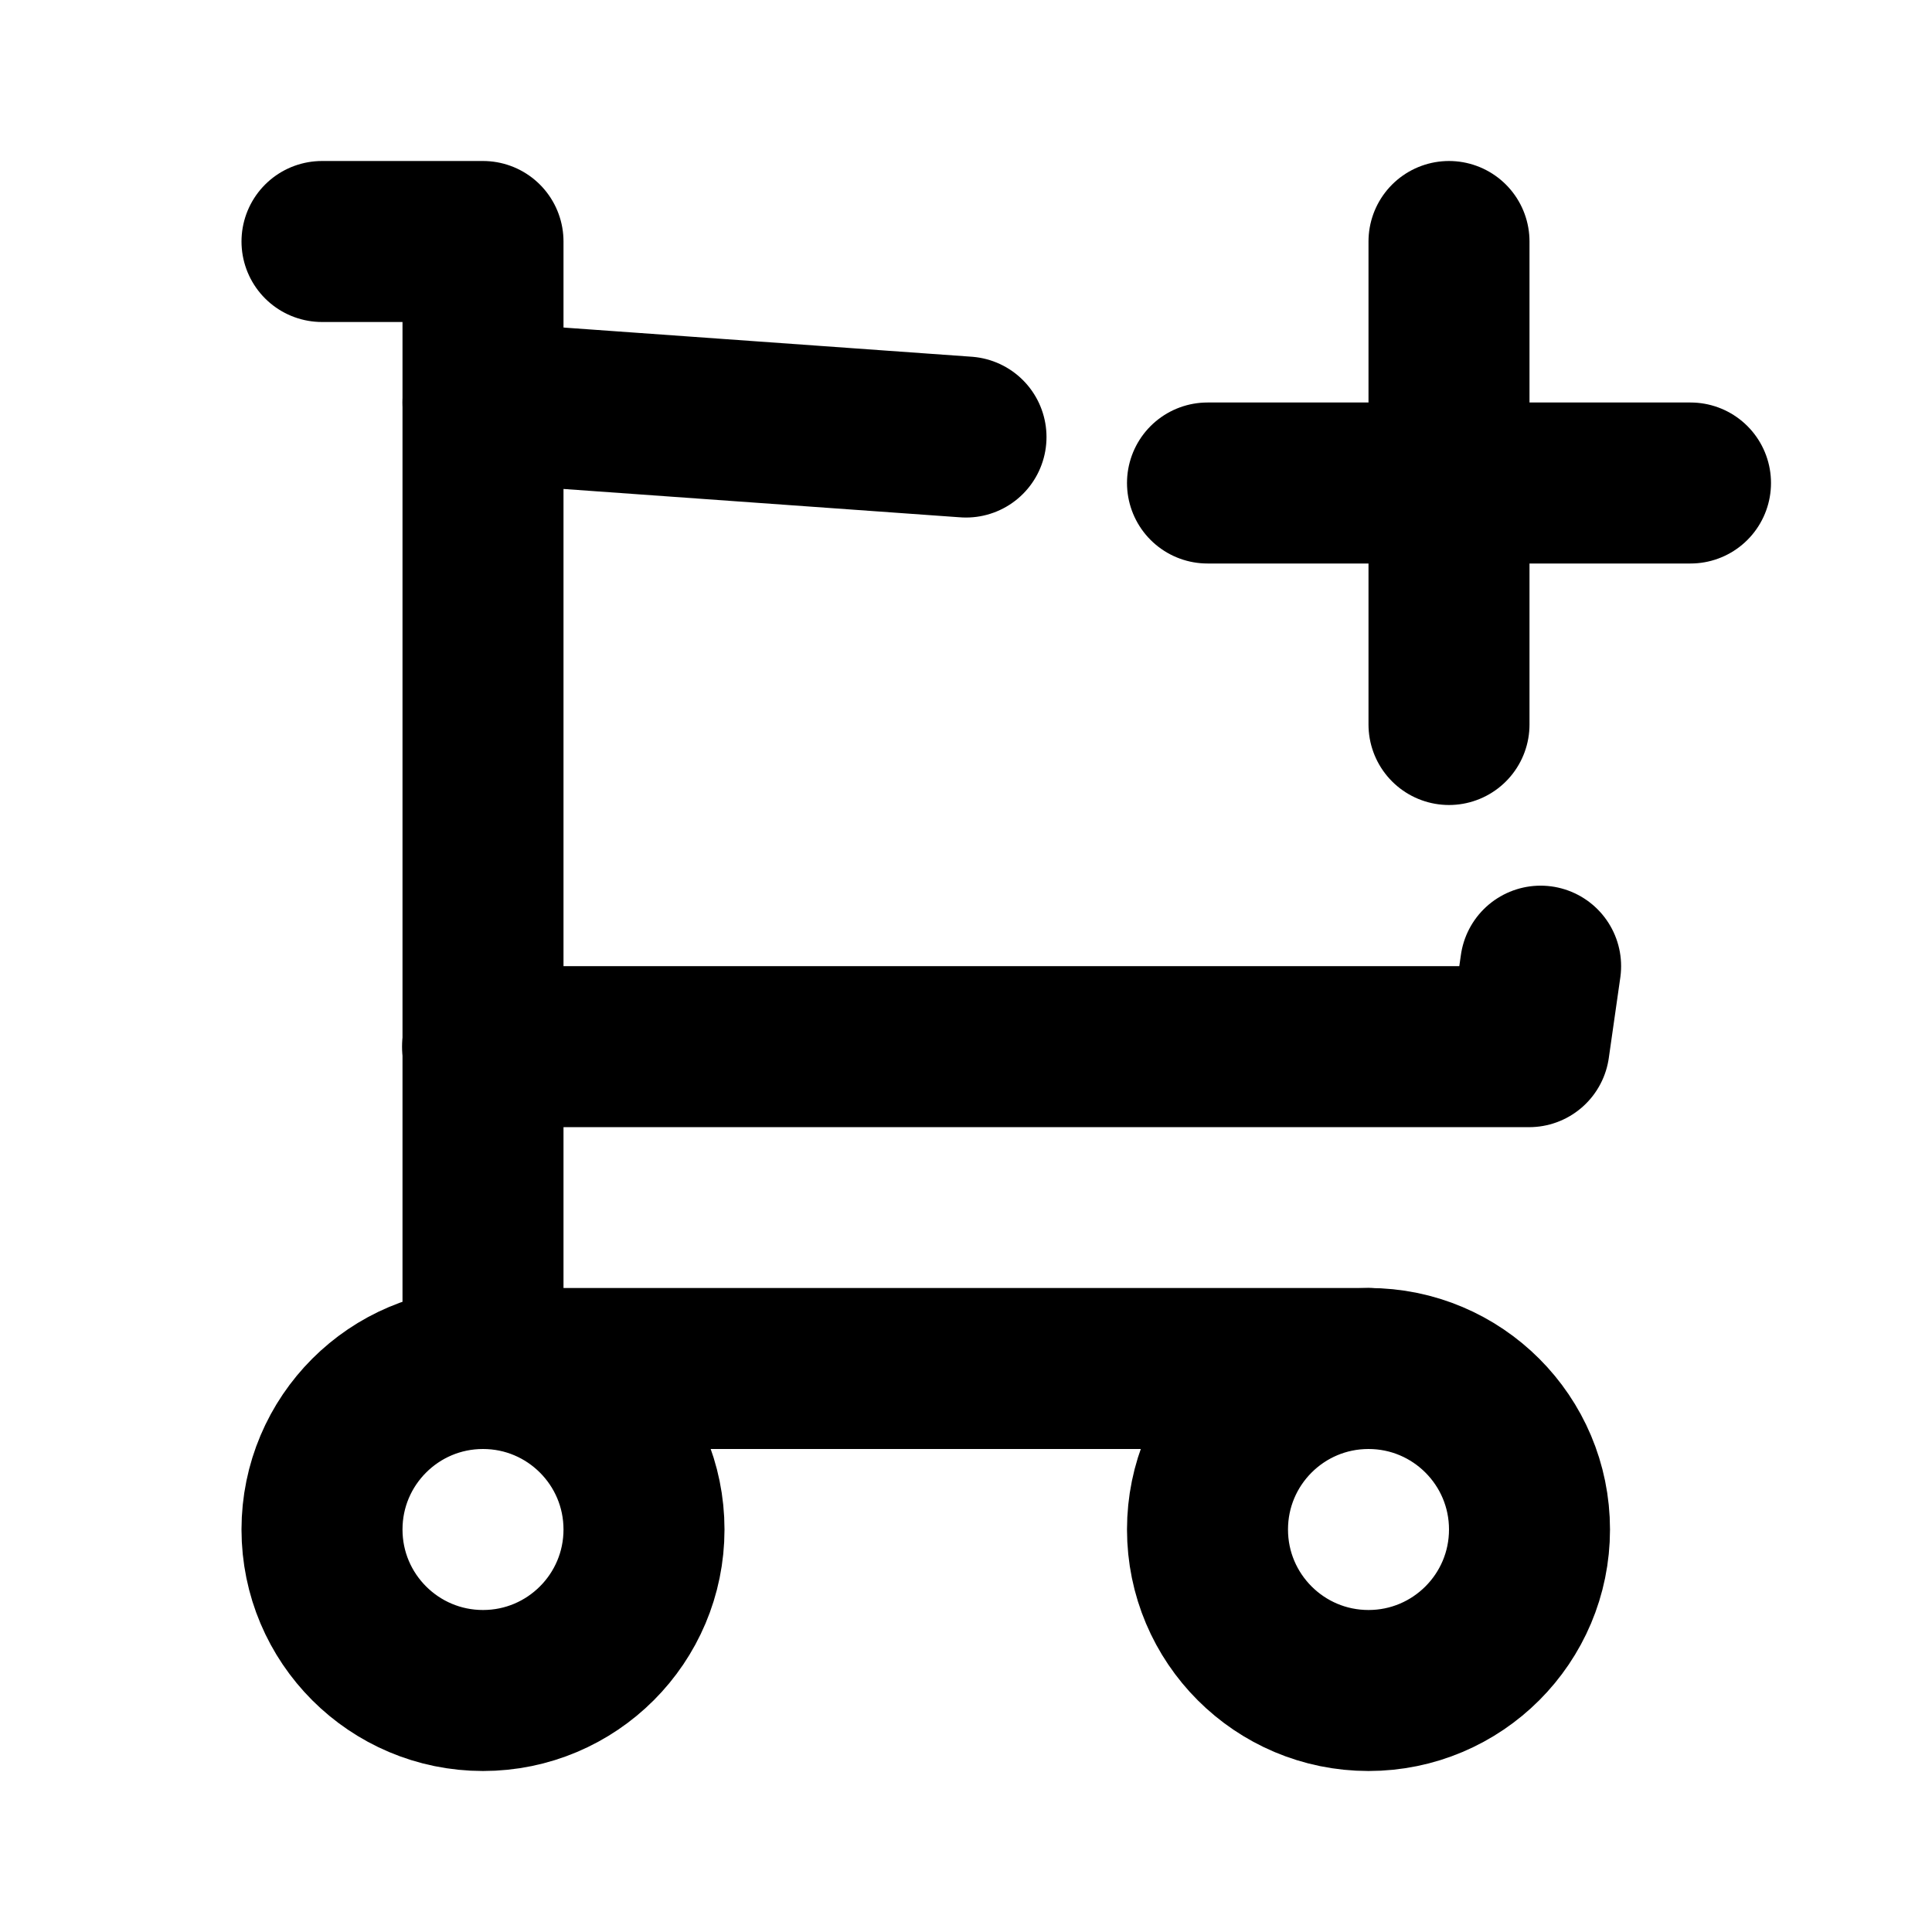
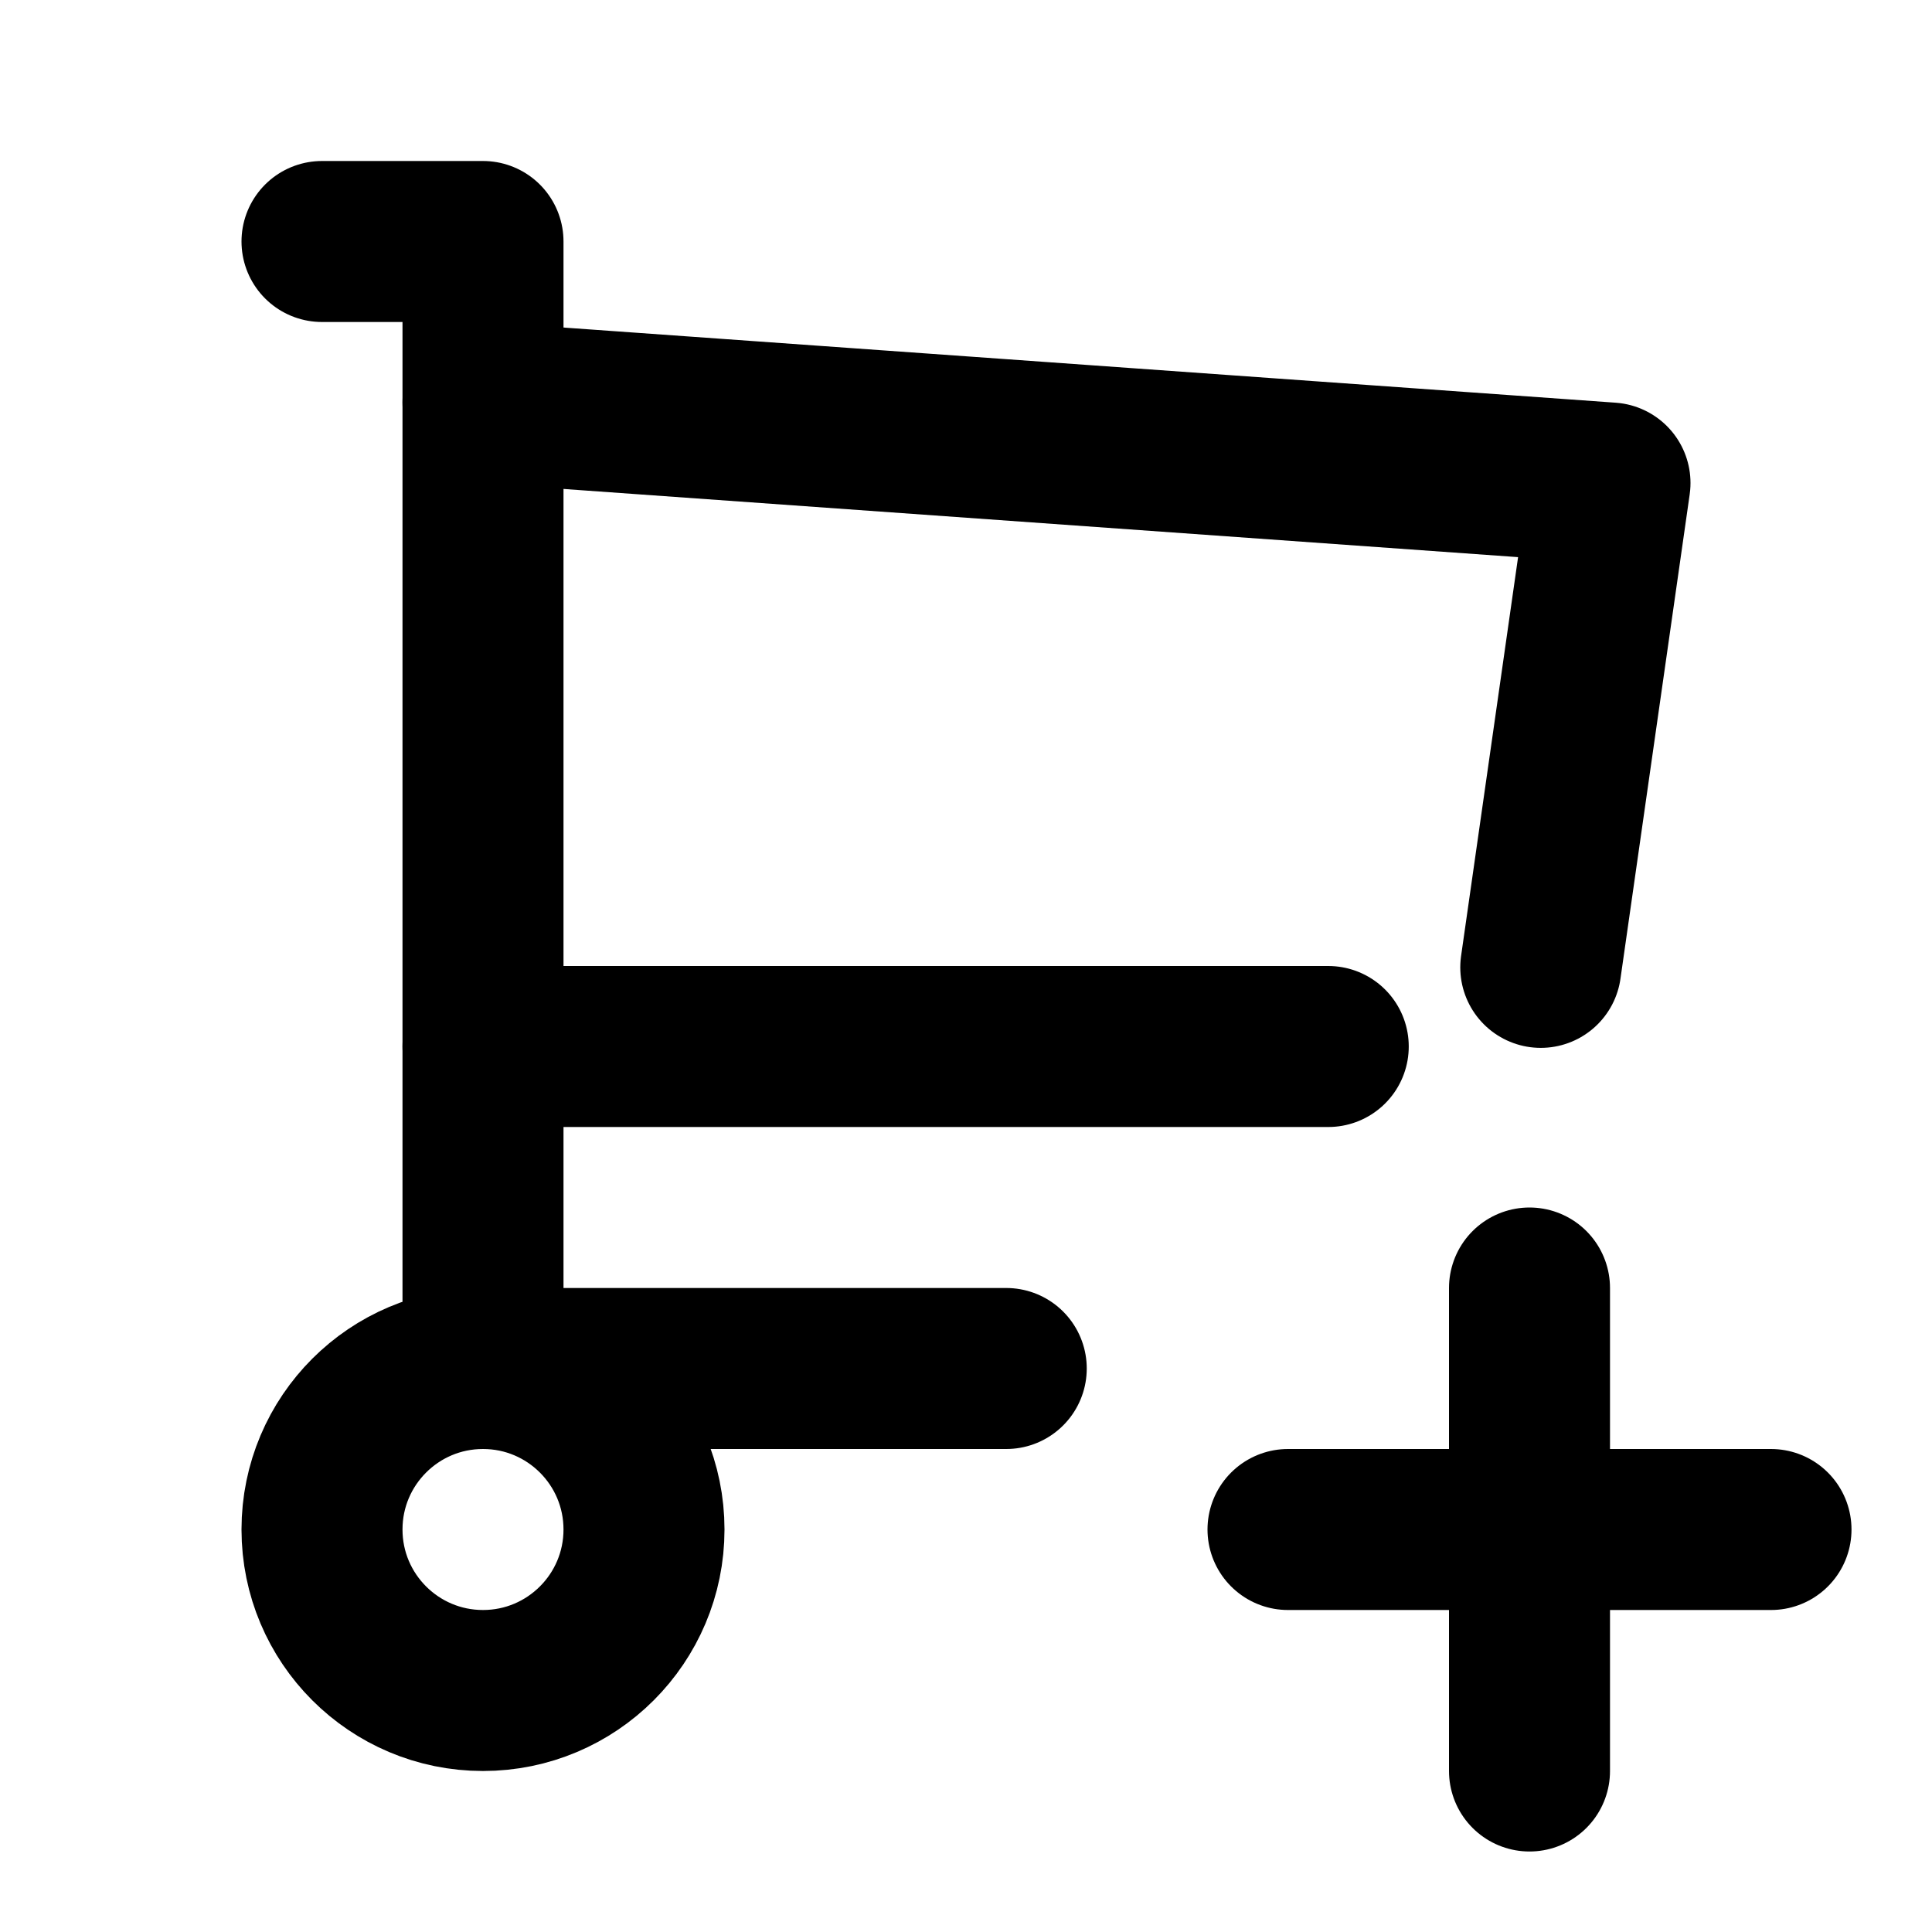
<svg xmlns="http://www.w3.org/2000/svg" class="icon icon-tabler icon-tabler-shopping-cart-plus" width="24" height="24" viewBox="0 0 24 24" stroke-width="2" stroke="currentColor" fill="none" stroke-linecap="round" stroke-linejoin="round">
  <path stroke="none" d="M0 0h24v24H0z" fill="none" />
-   <path d="M6 19m-2 0a2 2 0 1 0 4 0a2 2 0 1 0 -4 0" />
-   <path d="M17 19m-2 0a2 2 0 1 0 4 0a2 2 0 1 0 -4 0" />
-   <path d="M17 17h-11v-14h-2" />
-   <path d="M6 5l6 .429m7.138 6.573l-.143 1h-13" />
-   <path d="M15 6h6m-3 -3v6" />
+   <path d="M4 19a2 2 0 1 0 4 0a2 2 0 0 0 -4 0" />
+   <path d="M12.5 17h-6.5v-14h-2" />
+   <path d="M6 5l14 1l-.86 6.017m-2.64 .983h-10.5" />
+   <path d="M16 19h6" />
+   <path d="M19 16v6" />
</svg>
